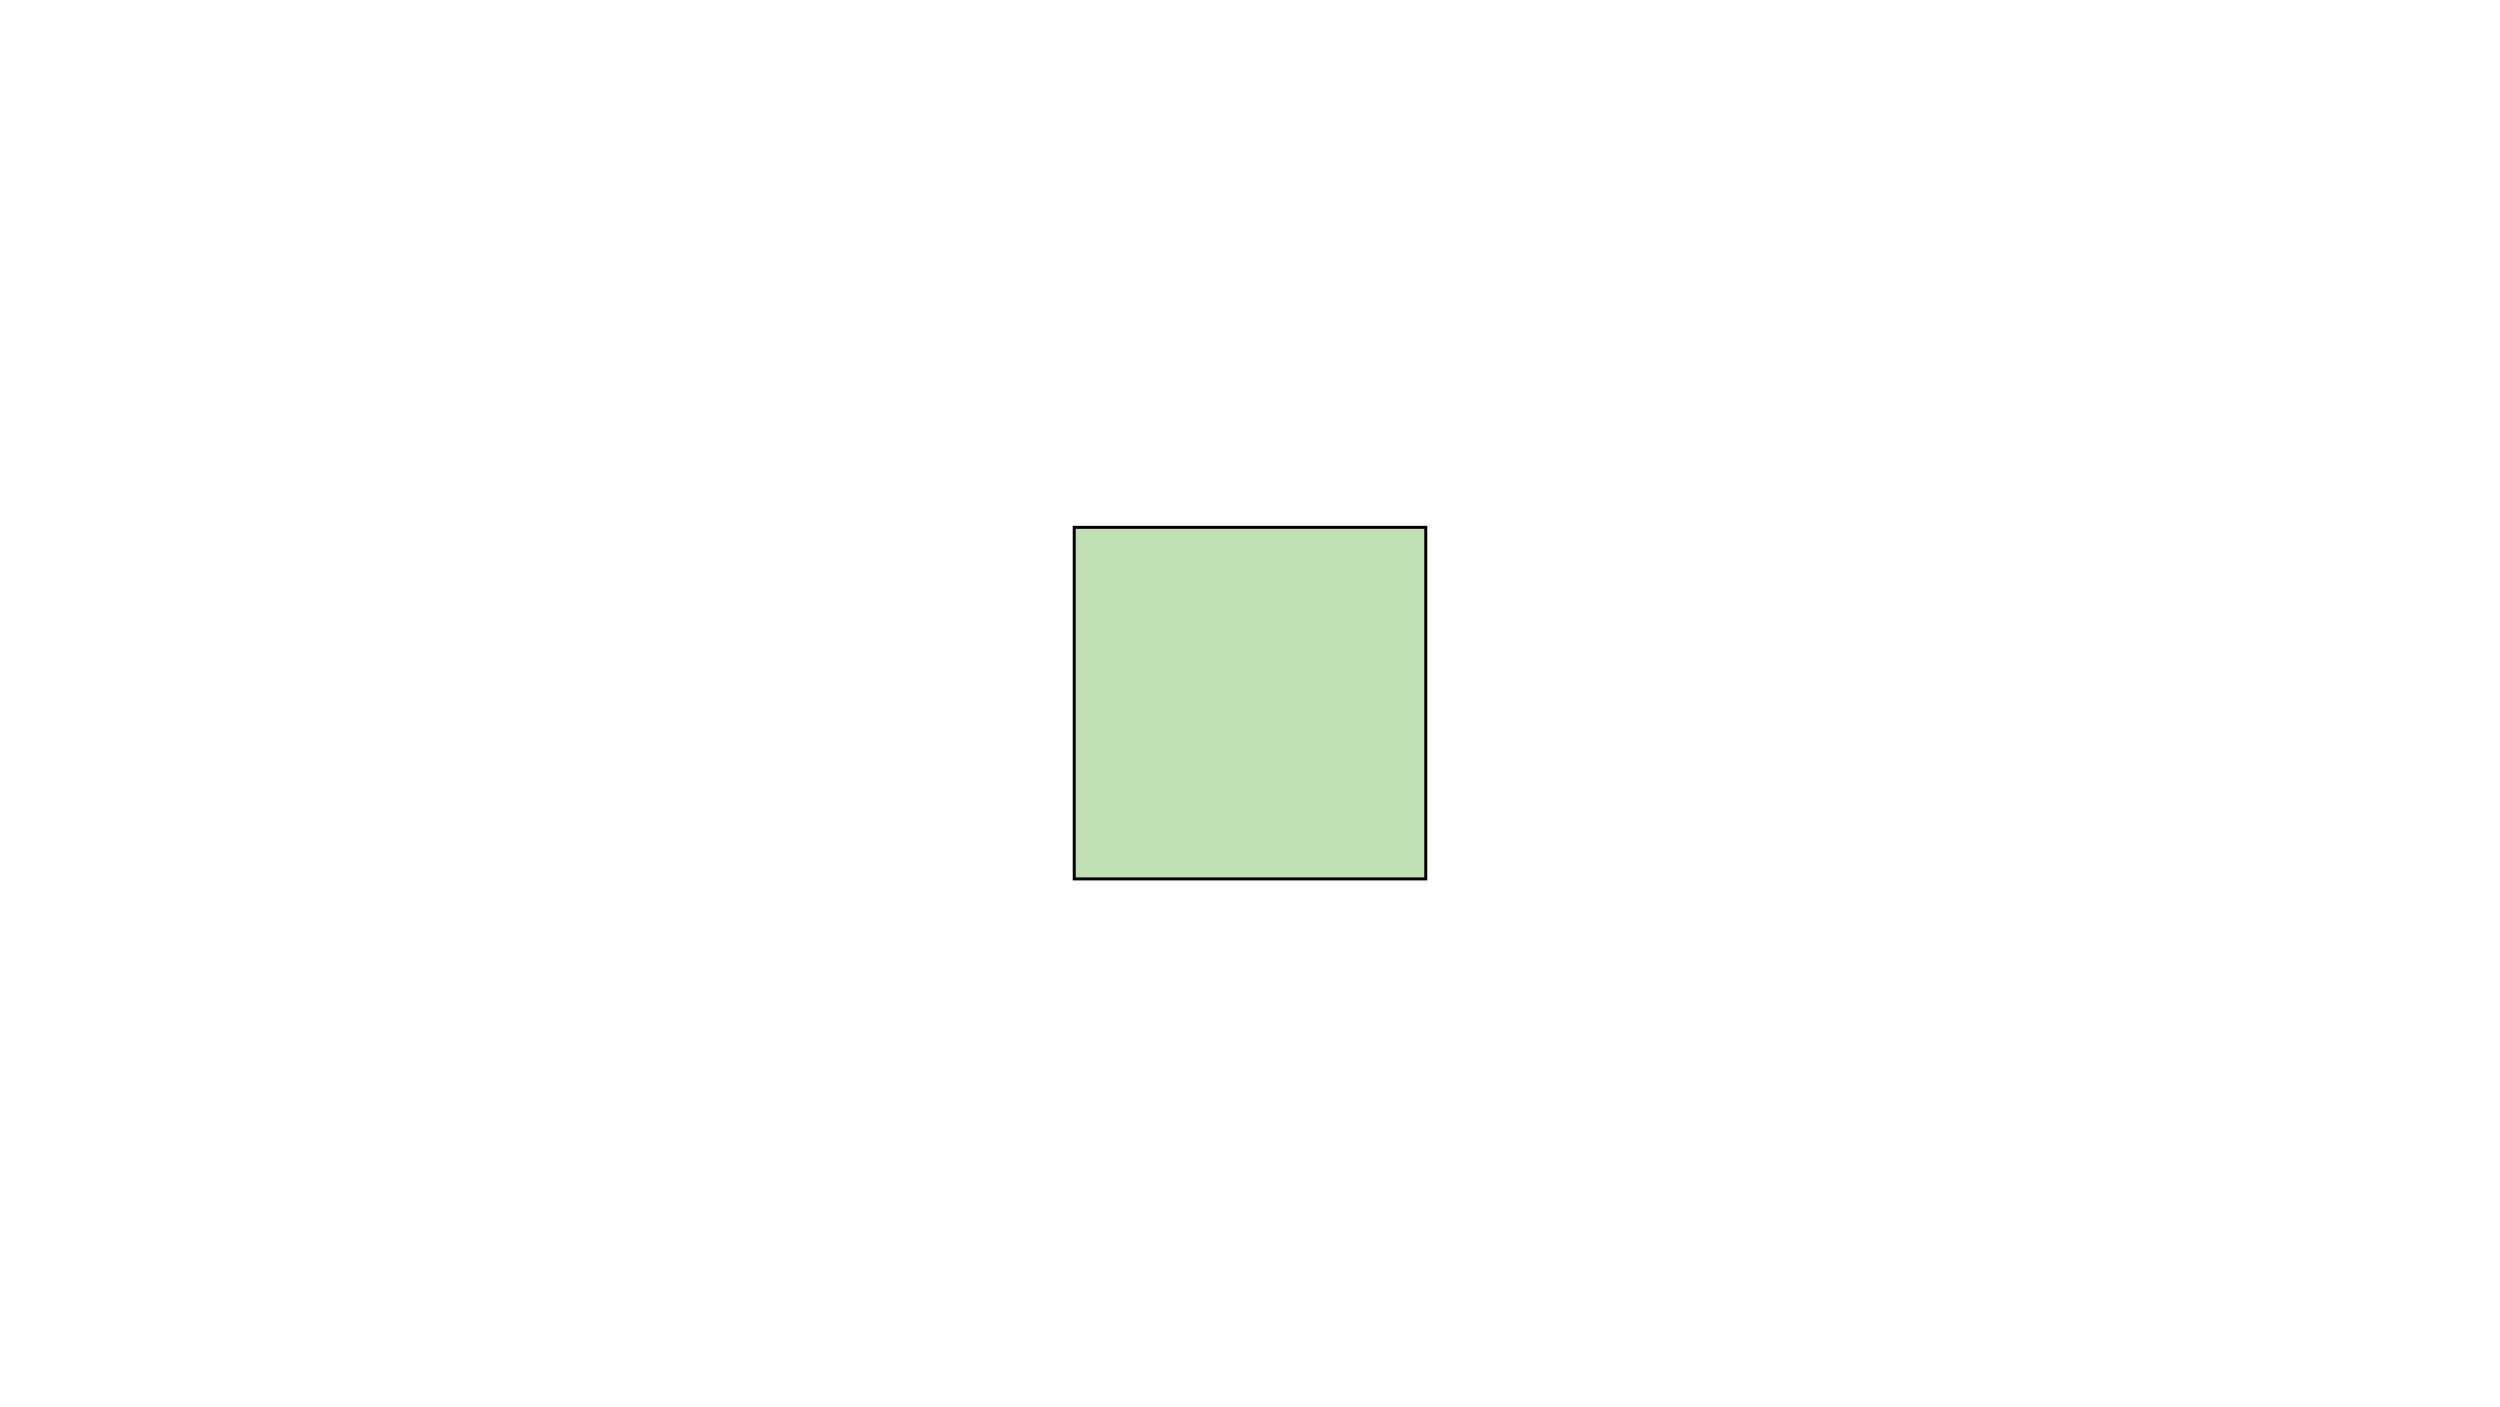
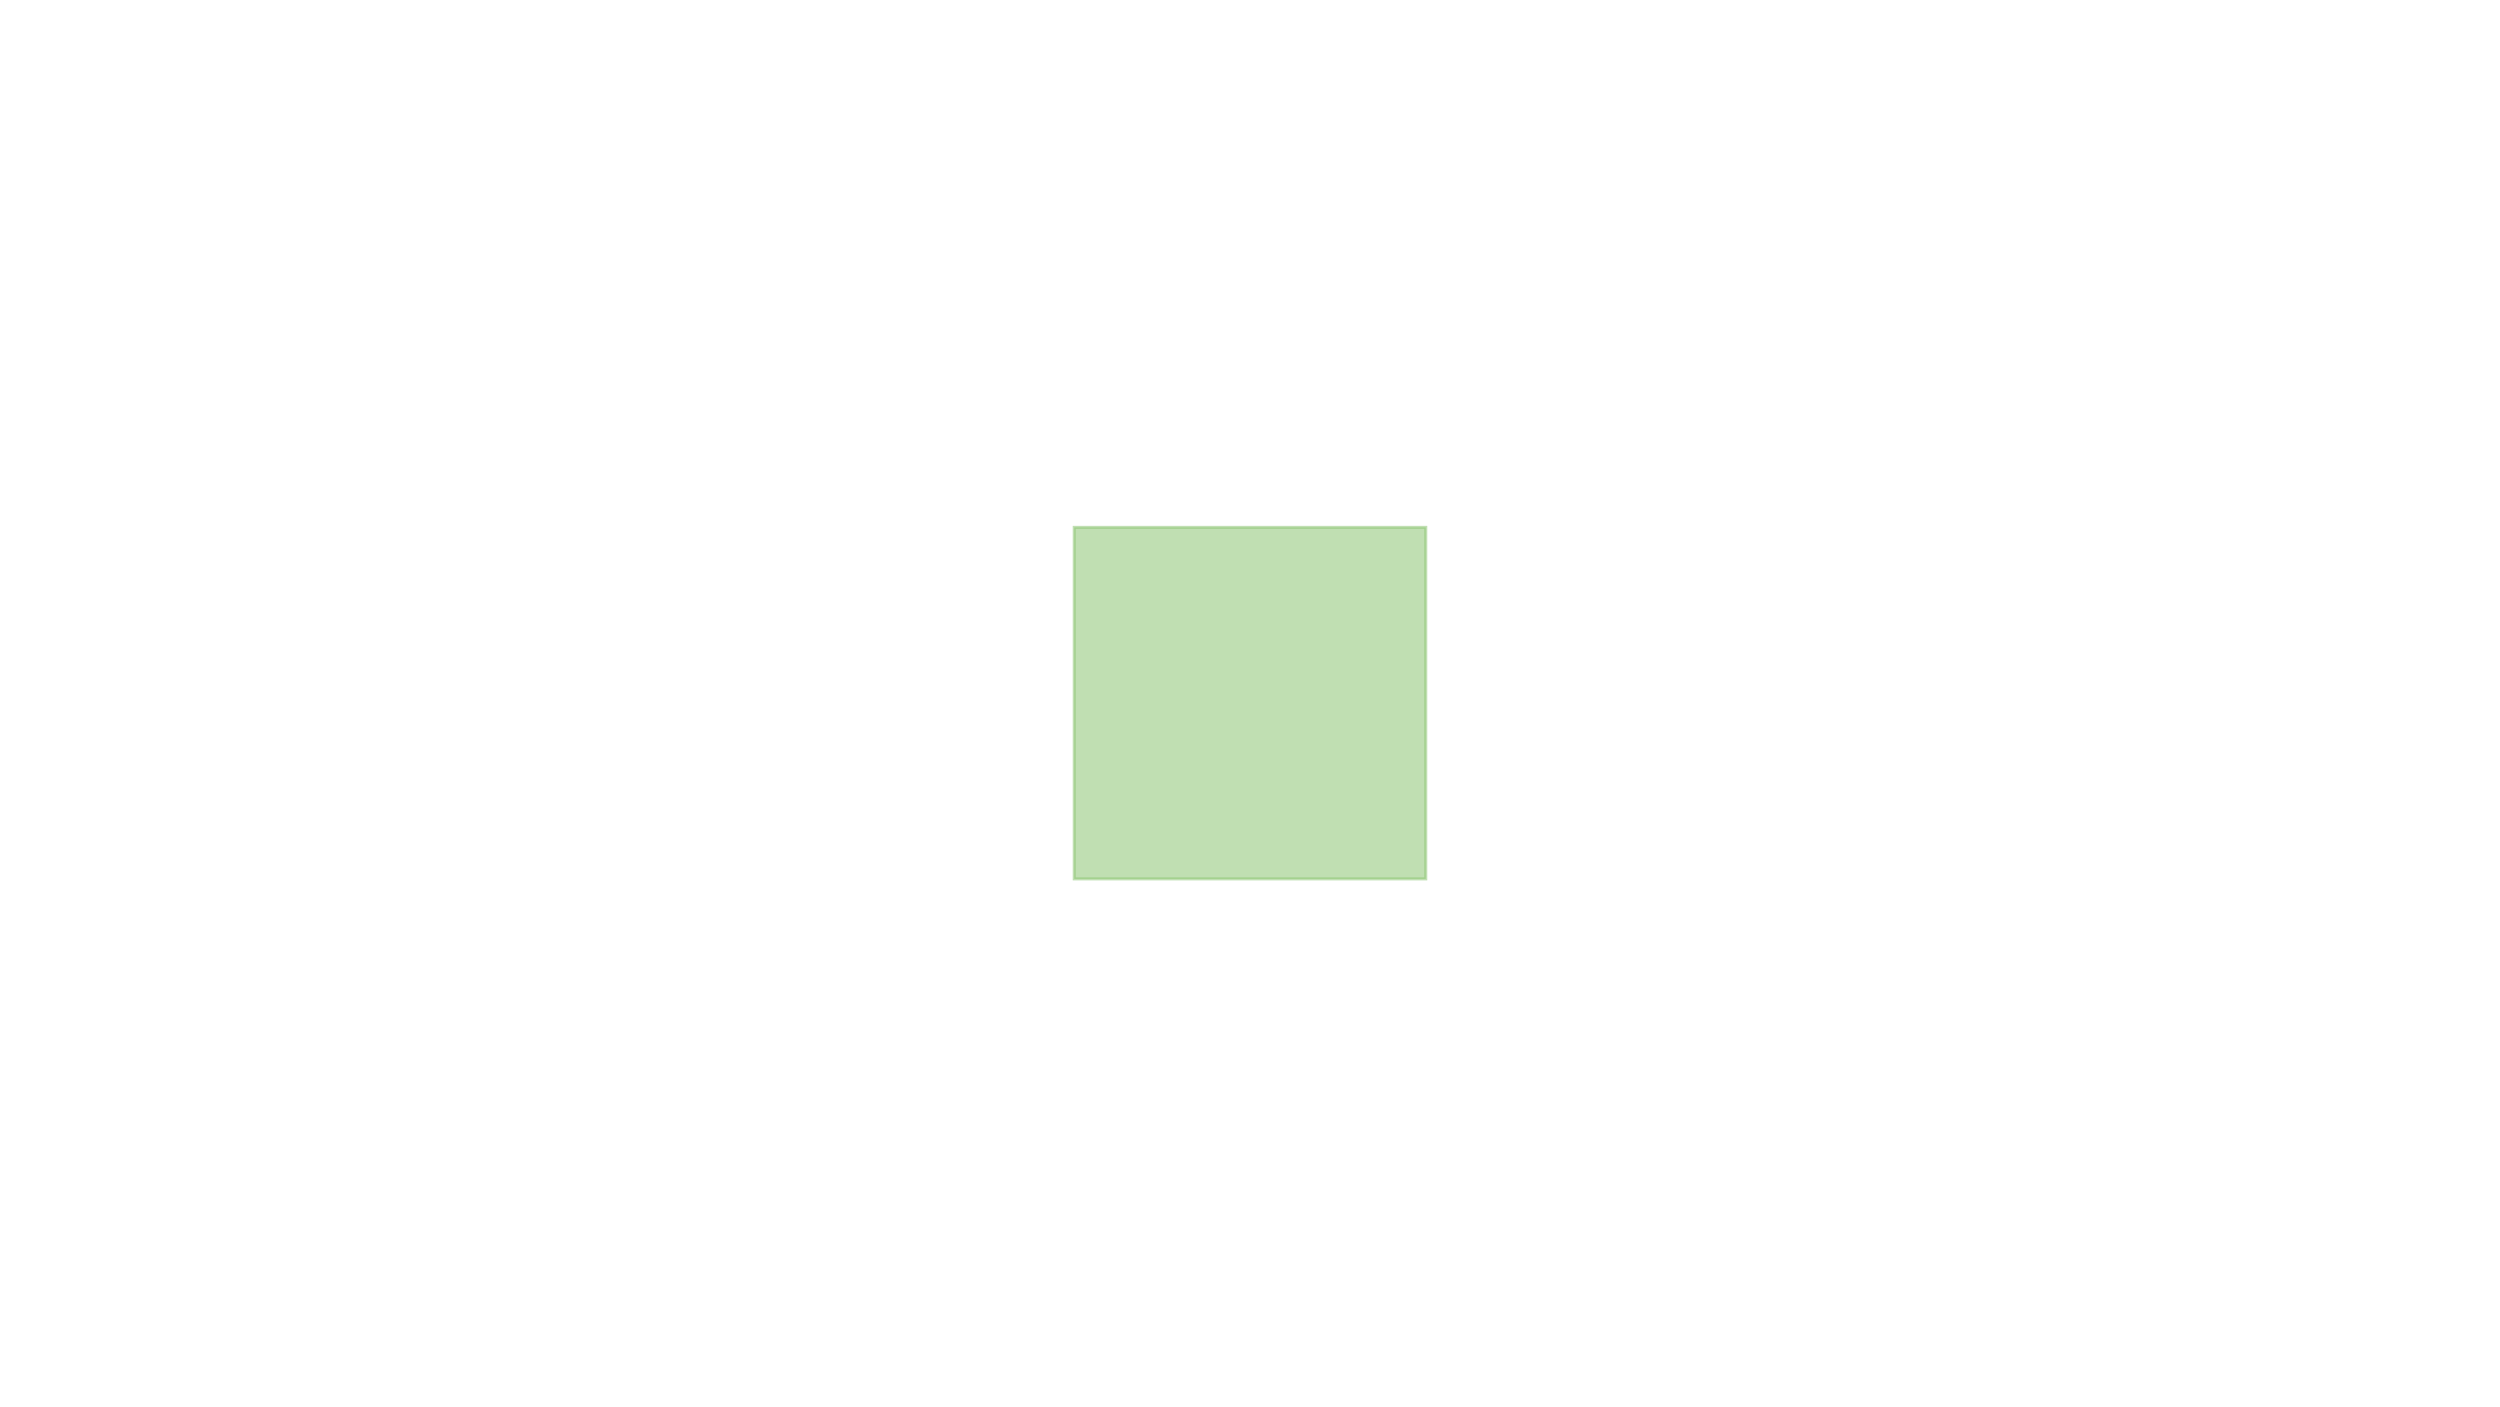
<svg xmlns="http://www.w3.org/2000/svg" viewBox="-4.0 -4.0 8.0 8.0" width="1920" height="1080">
-   <path d="M 1,-1 L -1,-1 L -1,1 L 1,1 L 1,-1 Z" fill="#83C167" fill-opacity="0.5" stroke="#000000" stroke-width="0.017" />
+   <path d="M 1,-1 L -1,-1 L -1,1 L 1,1 L 1,-1 Z" fill="#83C167" fill-opacity="0.5" stroke="#83C167" stroke-width="0.017" stroke-opacity="0.5" />
</svg>
